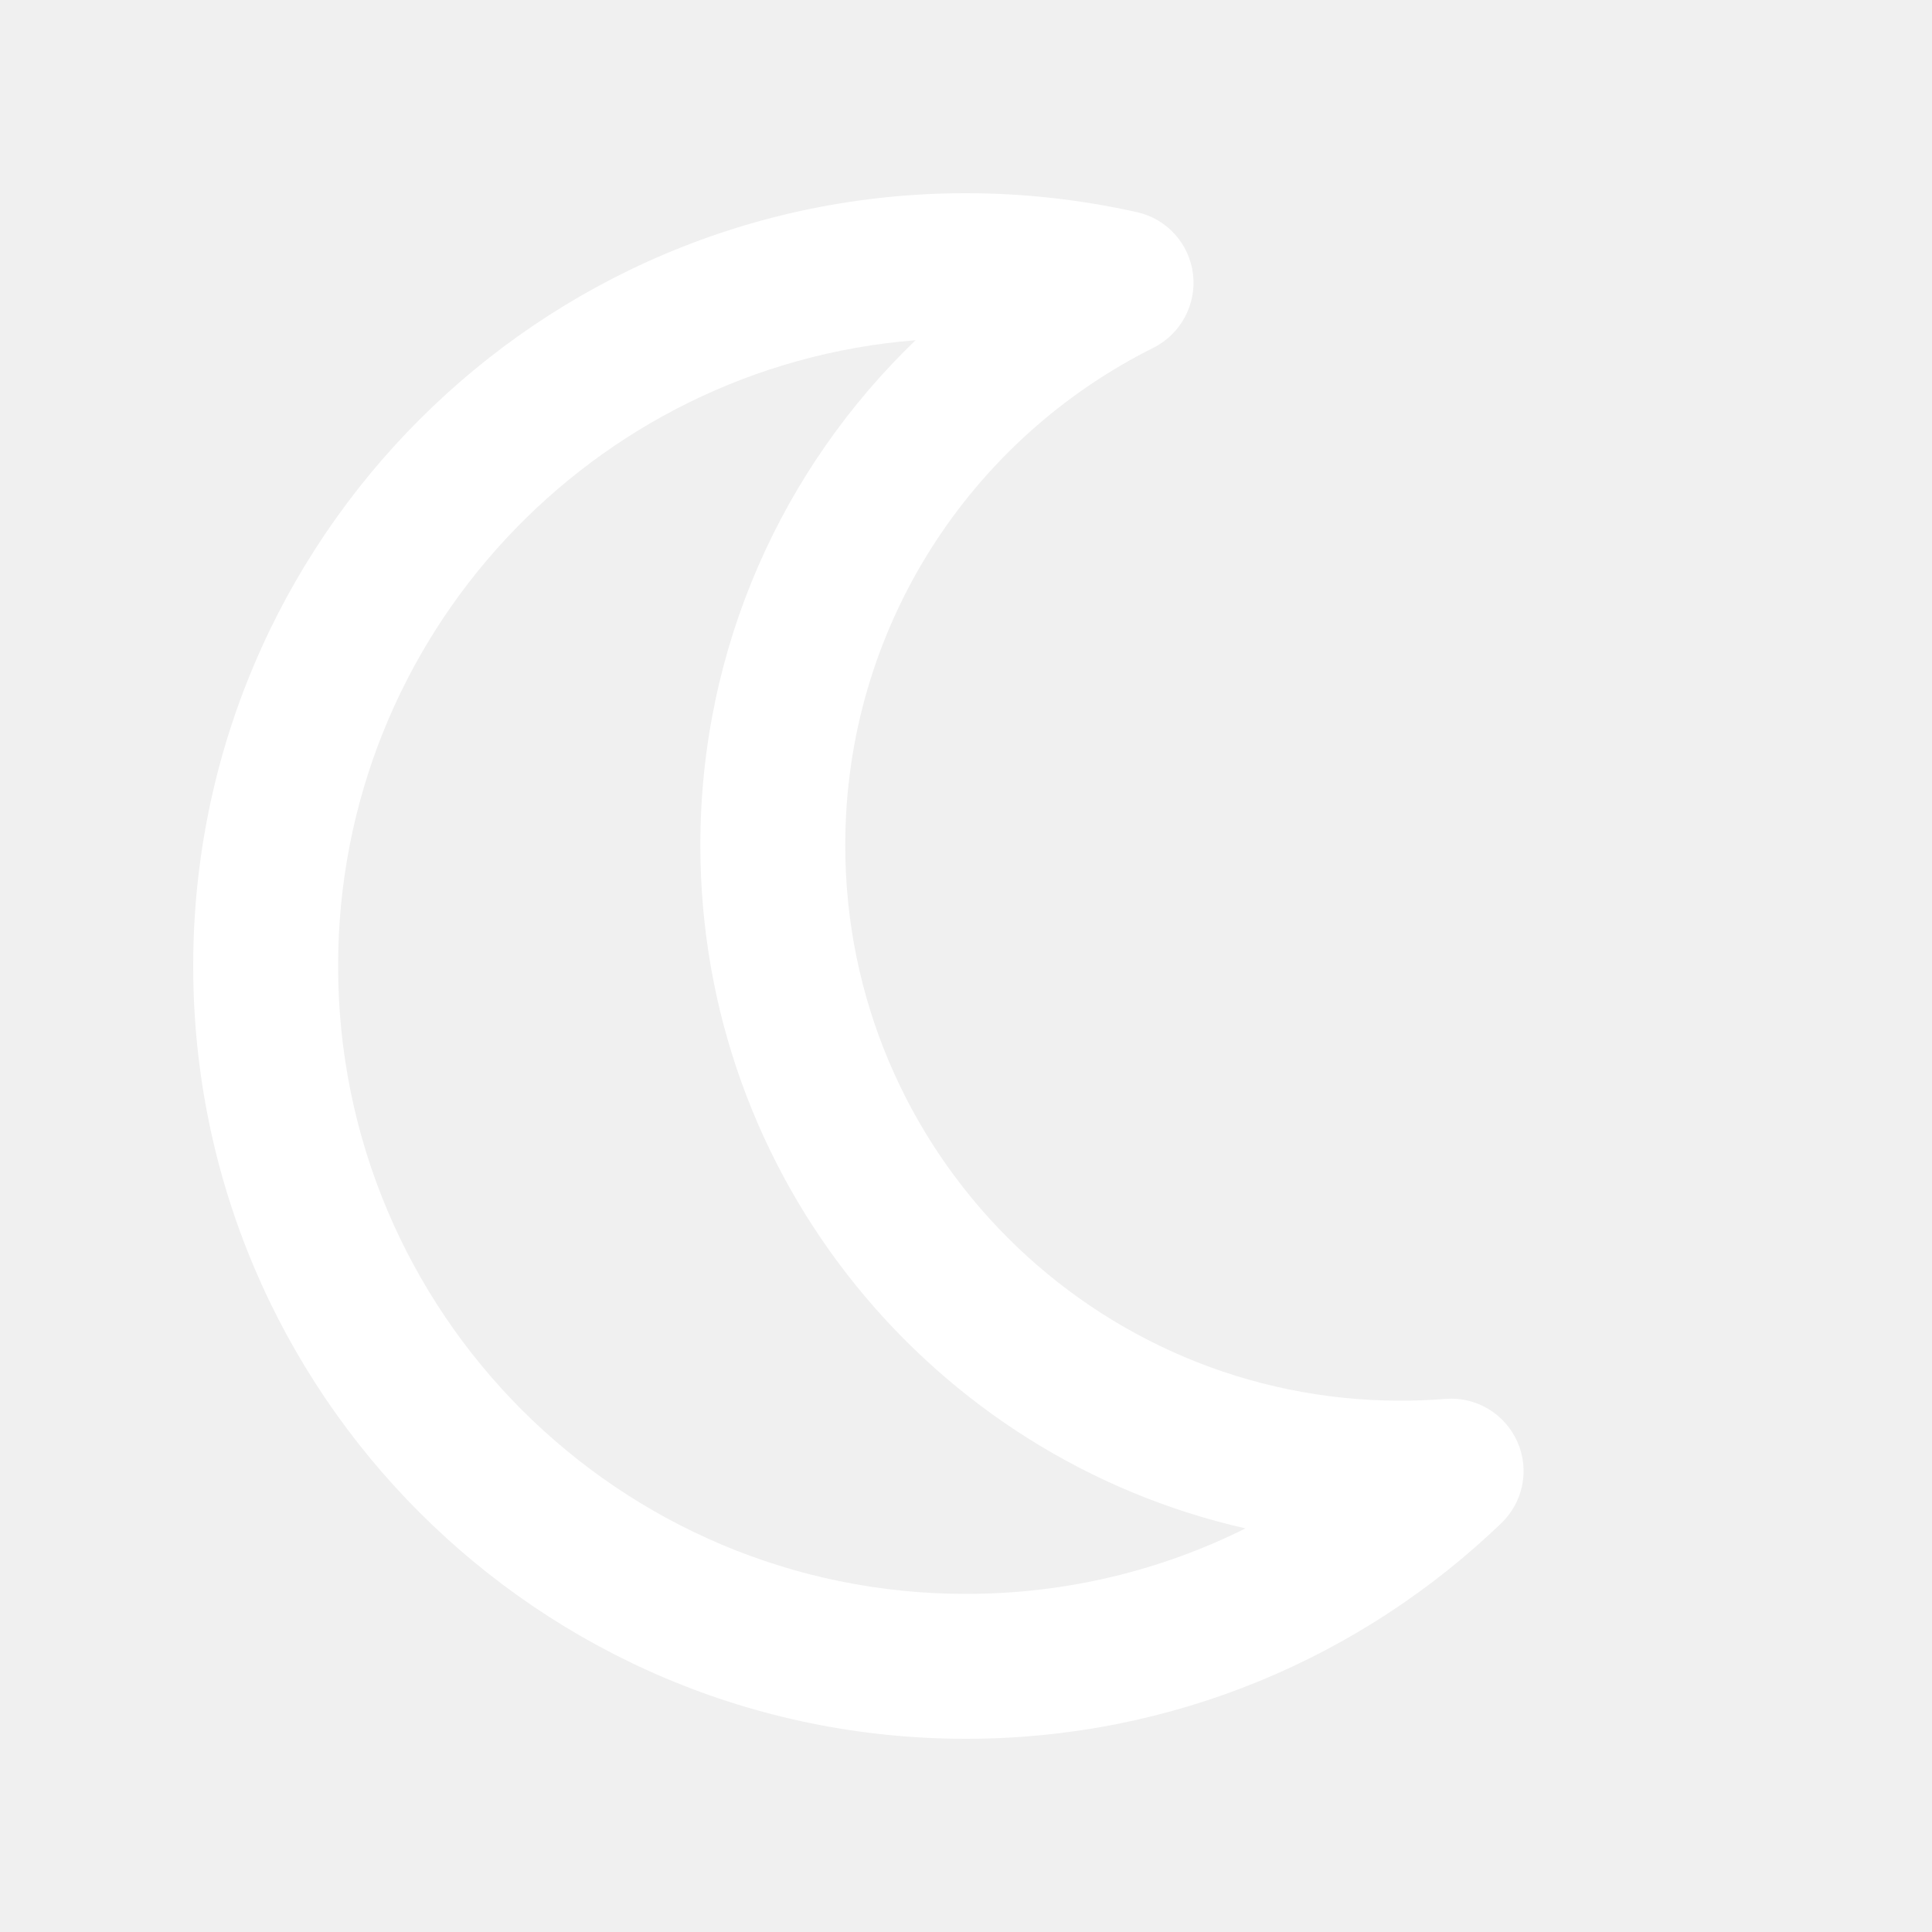
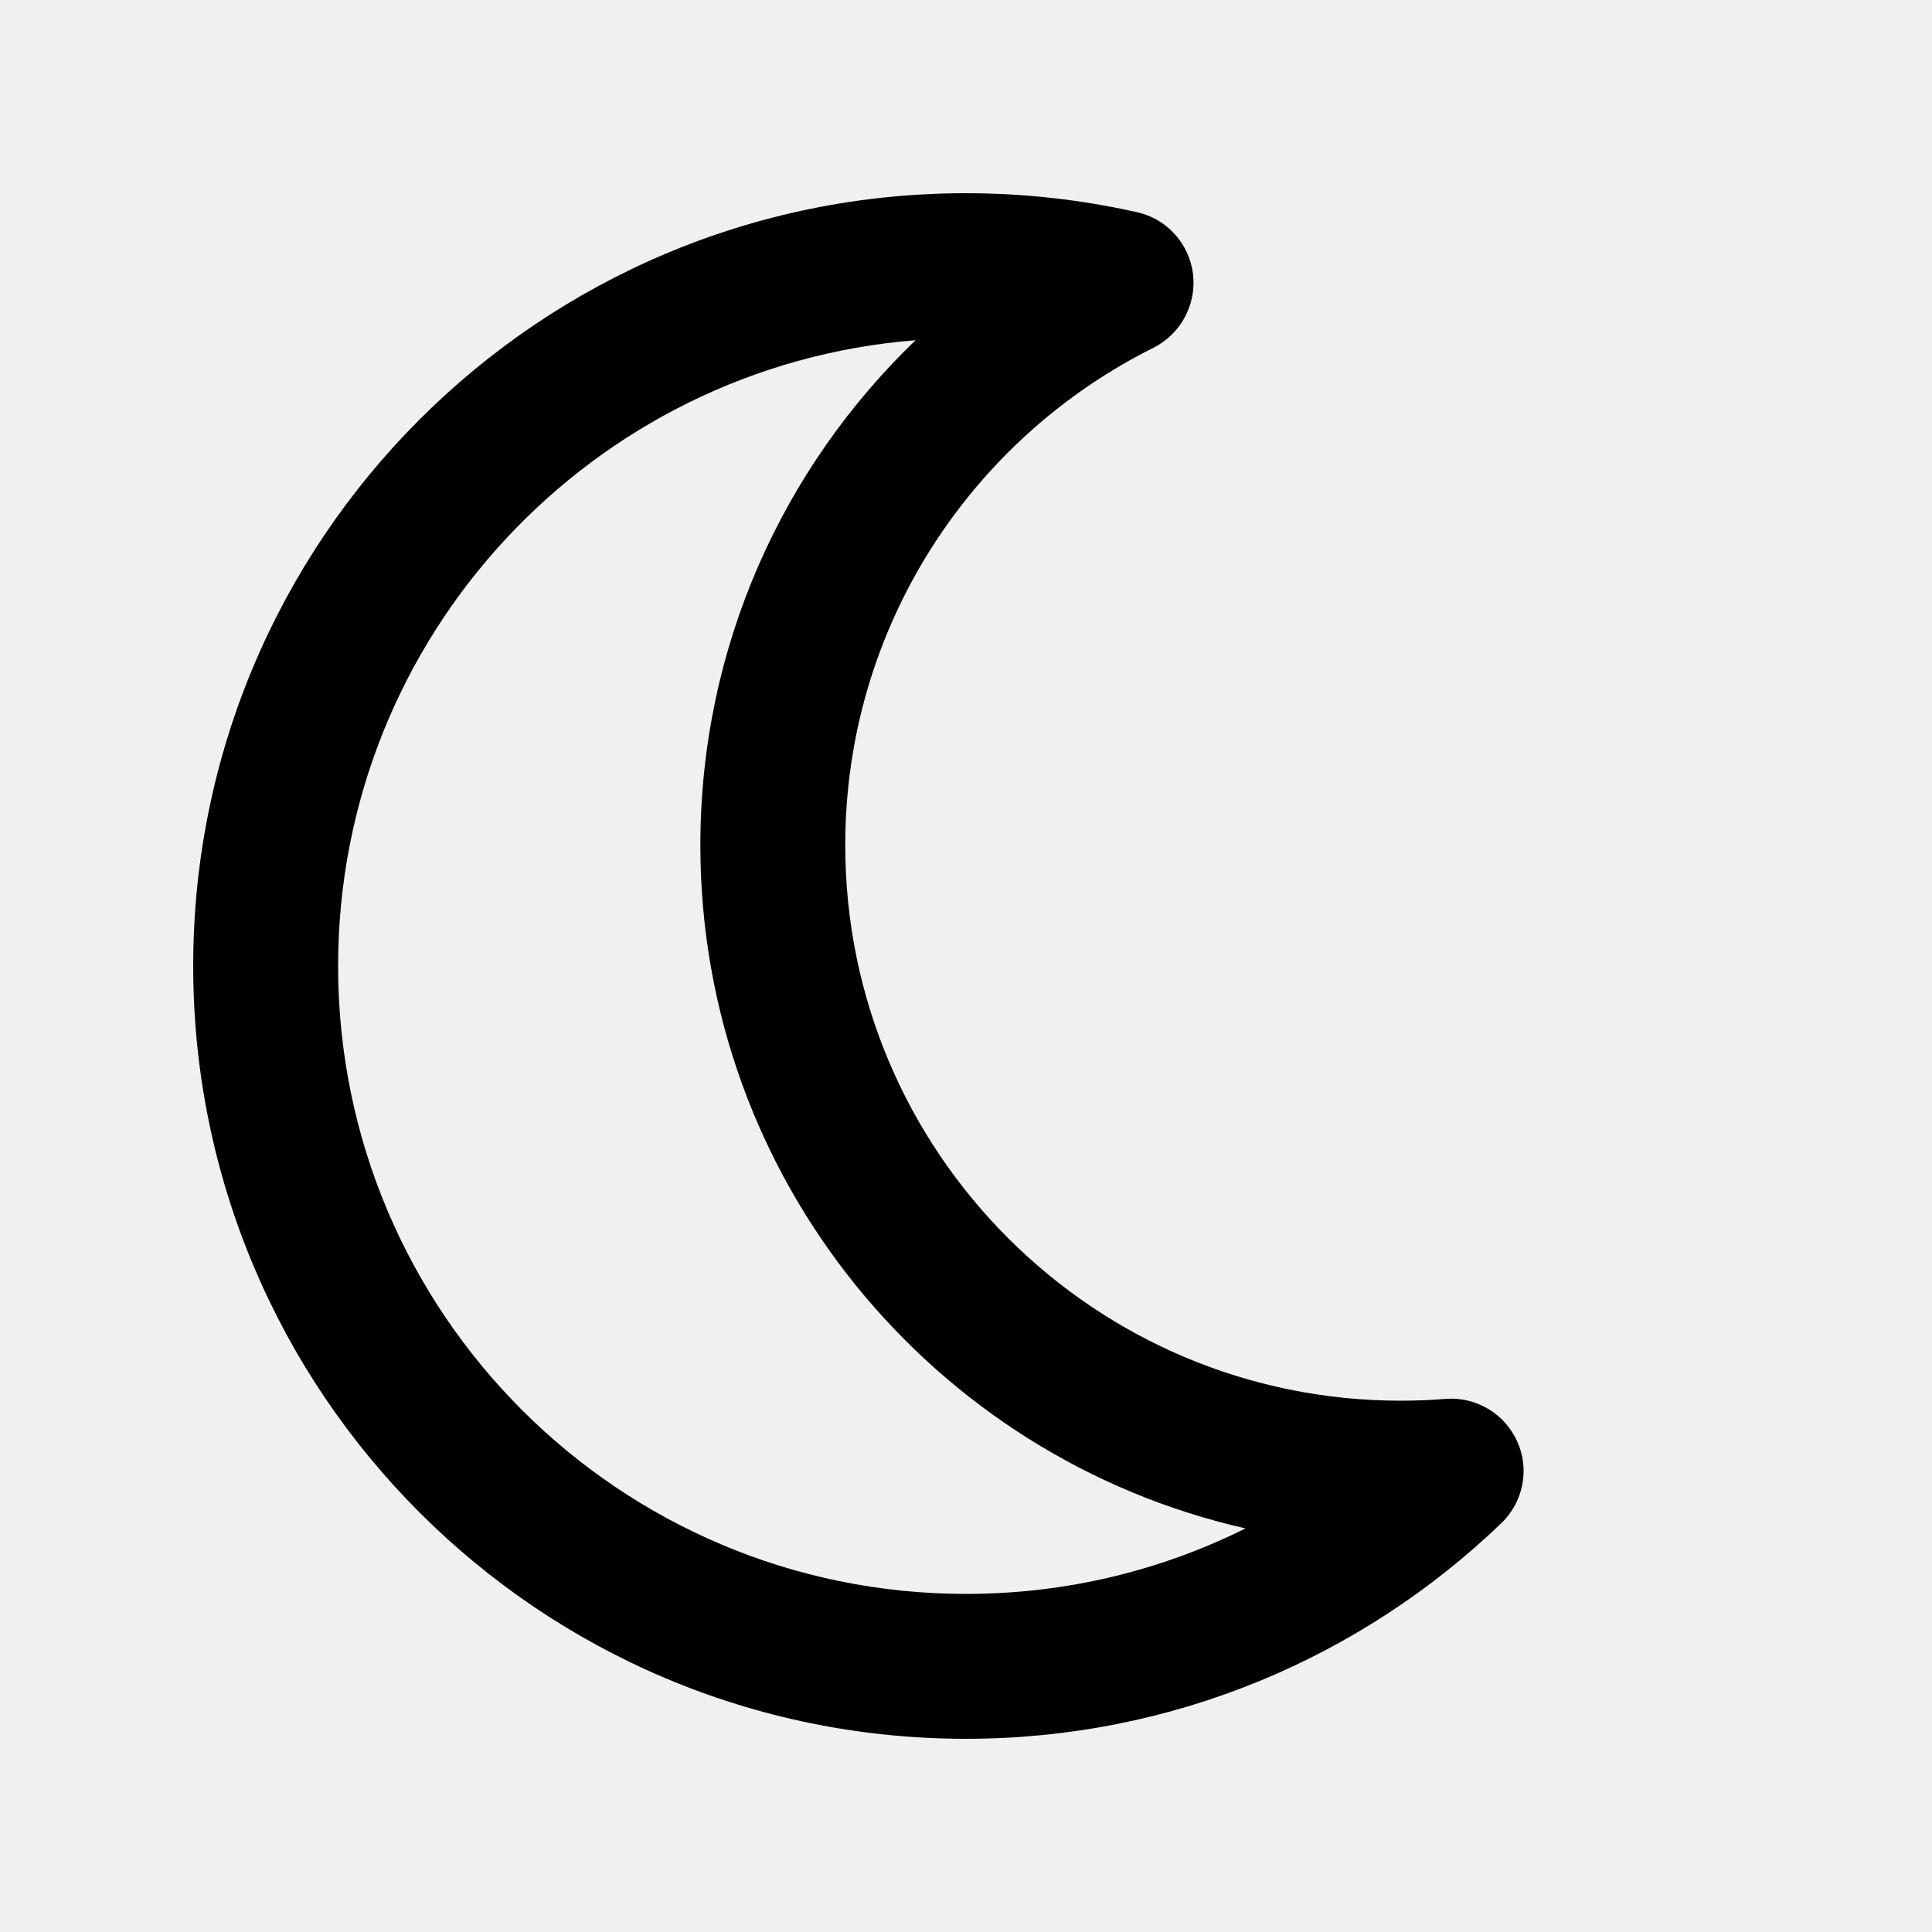
<svg xmlns="http://www.w3.org/2000/svg" viewBox="0 0 640 640">
-   <path fill="white" d="M303.3 112.7C196.2 121.2 112 210.8 112 320C112 434.9 205.1 528 320 528C353.3 528 384.7 520.2 412.6 506.3C309.2 482.9 232 390.5 232 280C232 214.2 259.4 154.9 303.3 112.7zM64 320C64 178.6 178.6 64 320 64C339.4 64 358.4 66.2 376.7 70.3C386.6 72.5 394 80.8 395.2 90.8C396.4 100.8 391.2 110.6 382.1 115.2C321.5 145.4 280 207.9 280 280C280 381.6 362.4 464 464 464C469 464 473.9 463.8 478.8 463.4C488.9 462.6 498.4 468.2 502.6 477.5C506.8 486.8 504.6 497.6 497.3 504.6C451.3 548.8 388.8 576 320 576C178.6 576 64 461.4 64 320z" />
+   <path fill="black" d="M303.3 112.7C196.2 121.2 112 210.8 112 320C112 434.9 205.1 528 320 528C353.3 528 384.7 520.2 412.6 506.3C309.2 482.9 232 390.5 232 280C232 214.2 259.4 154.9 303.3 112.7zM64 320C64 178.6 178.6 64 320 64C339.4 64 358.4 66.2 376.7 70.3C386.6 72.5 394 80.8 395.2 90.8C396.4 100.8 391.2 110.6 382.1 115.2C321.5 145.4 280 207.9 280 280C280 381.6 362.4 464 464 464C469 464 473.9 463.8 478.8 463.4C488.9 462.6 498.4 468.2 502.6 477.5C506.8 486.8 504.6 497.6 497.3 504.6C451.3 548.8 388.8 576 320 576C178.6 576 64 461.4 64 320z" />
</svg>
